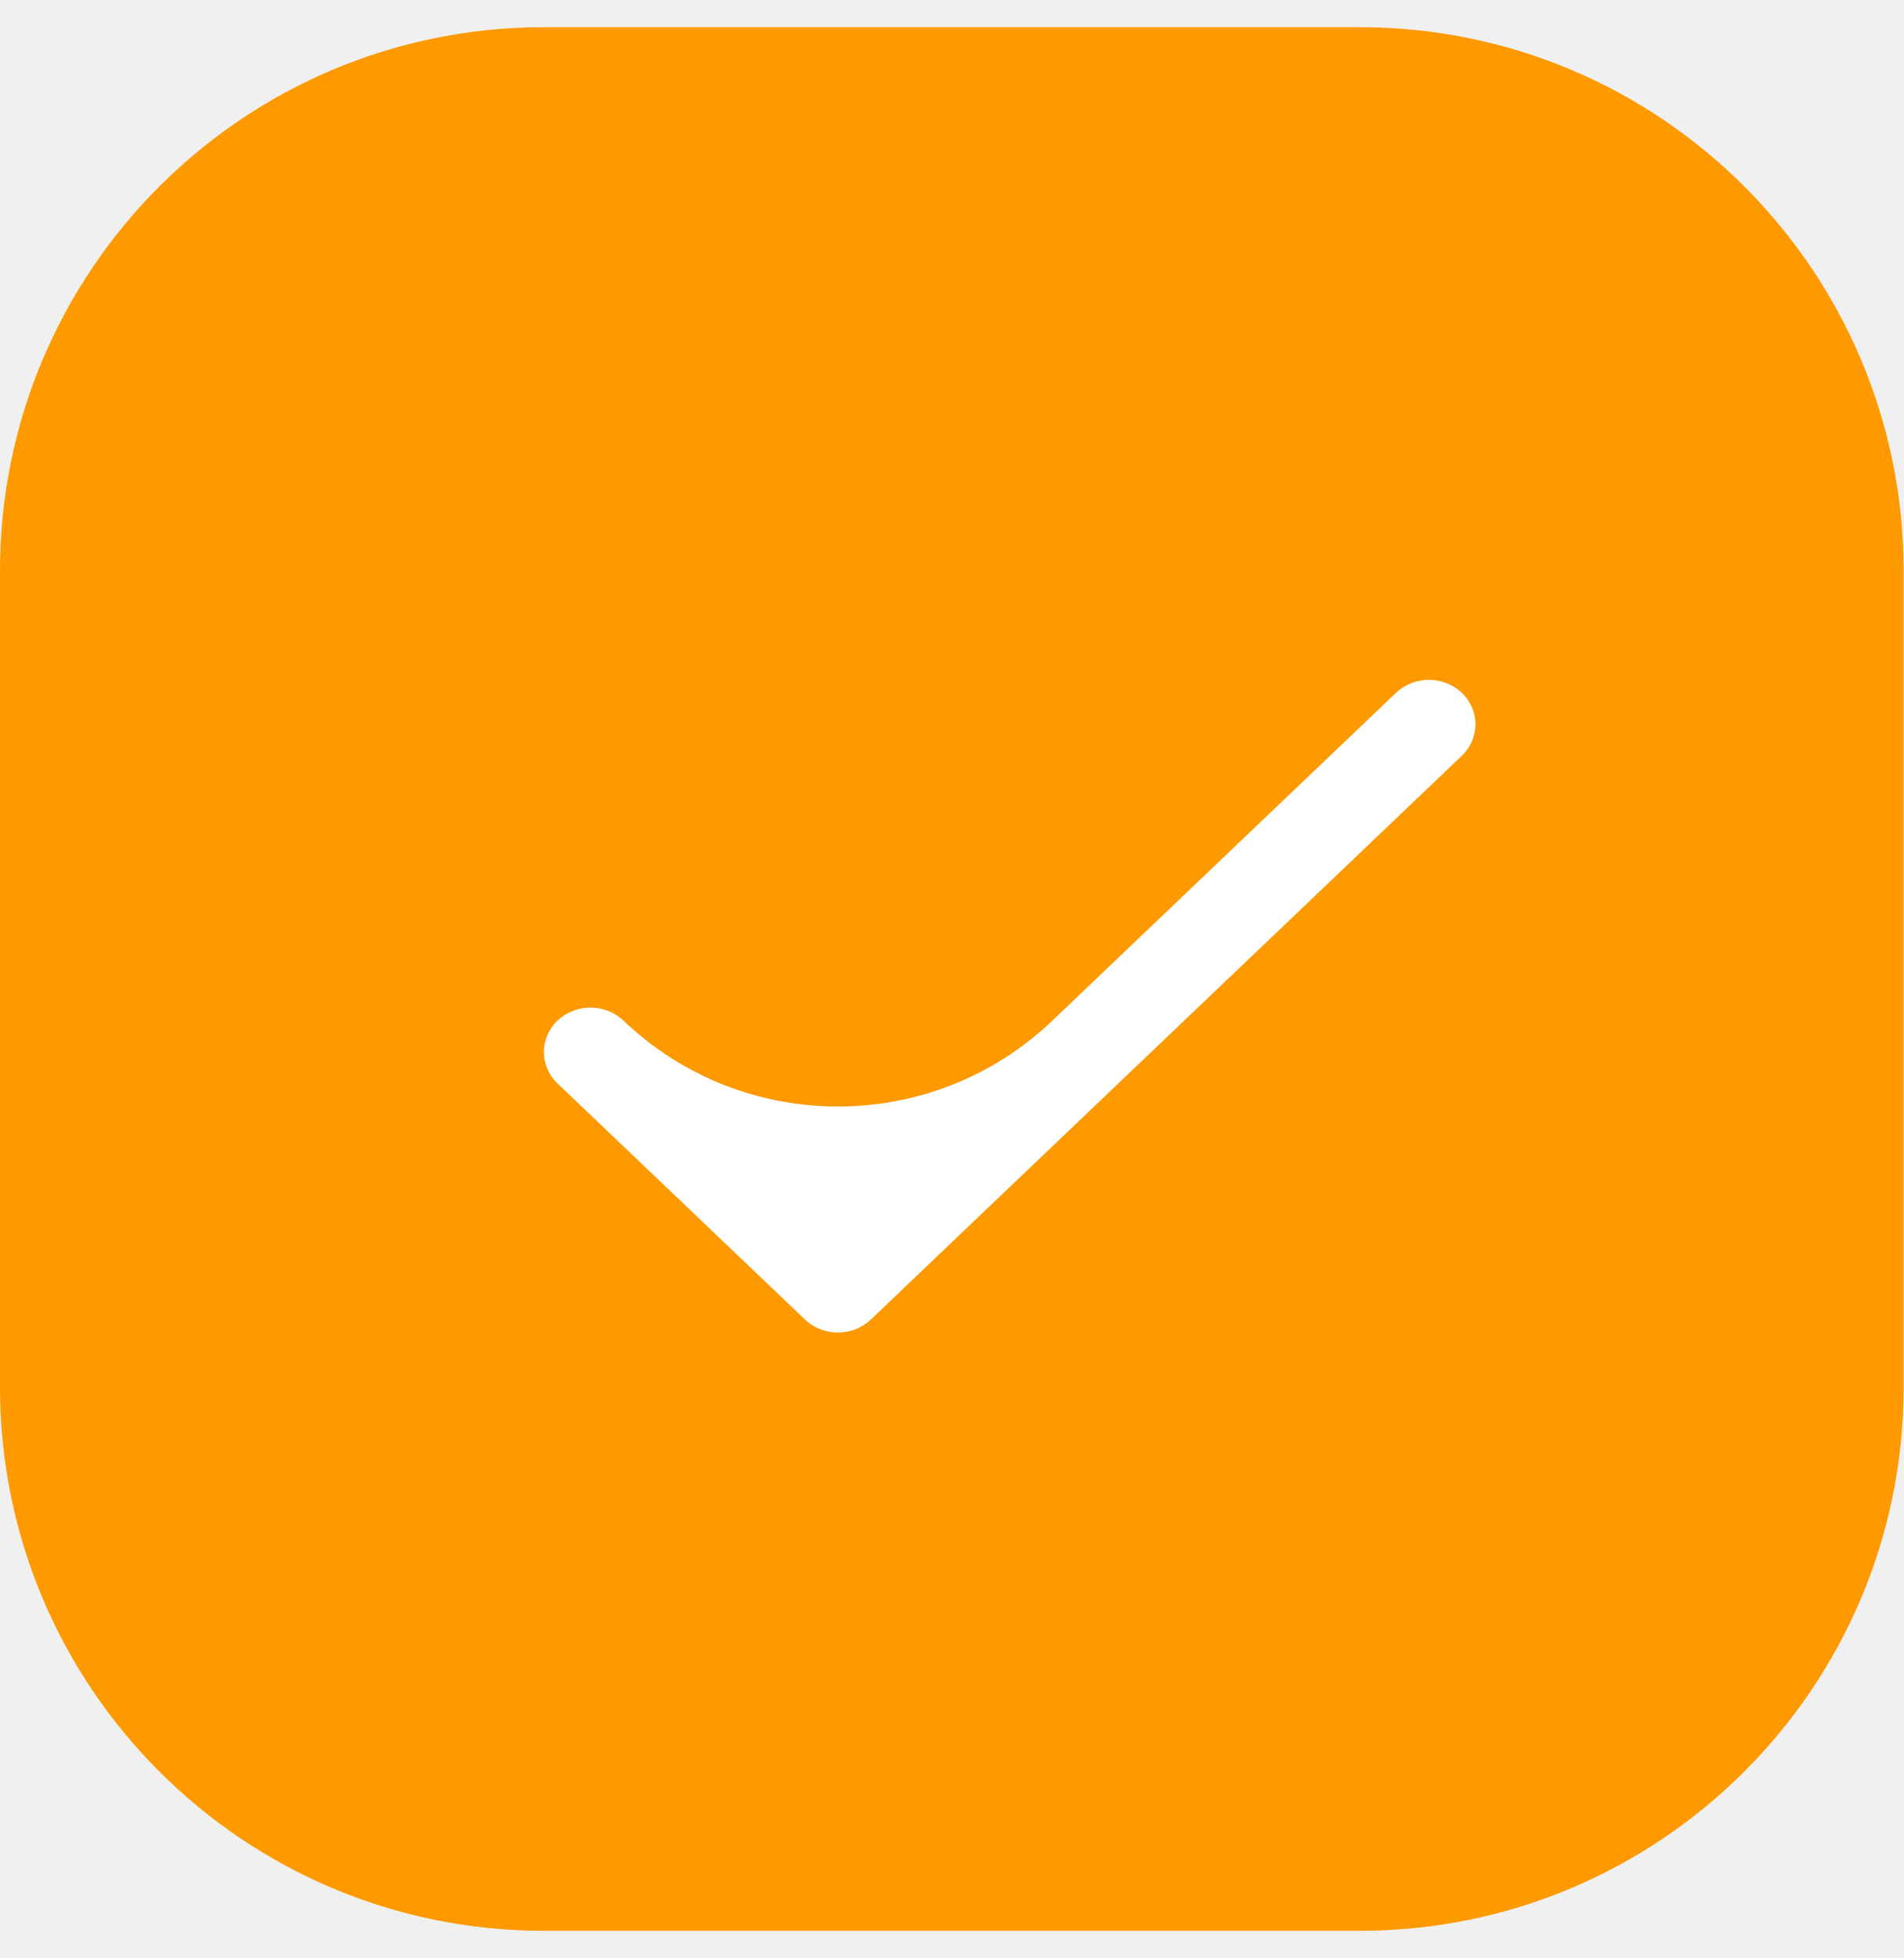
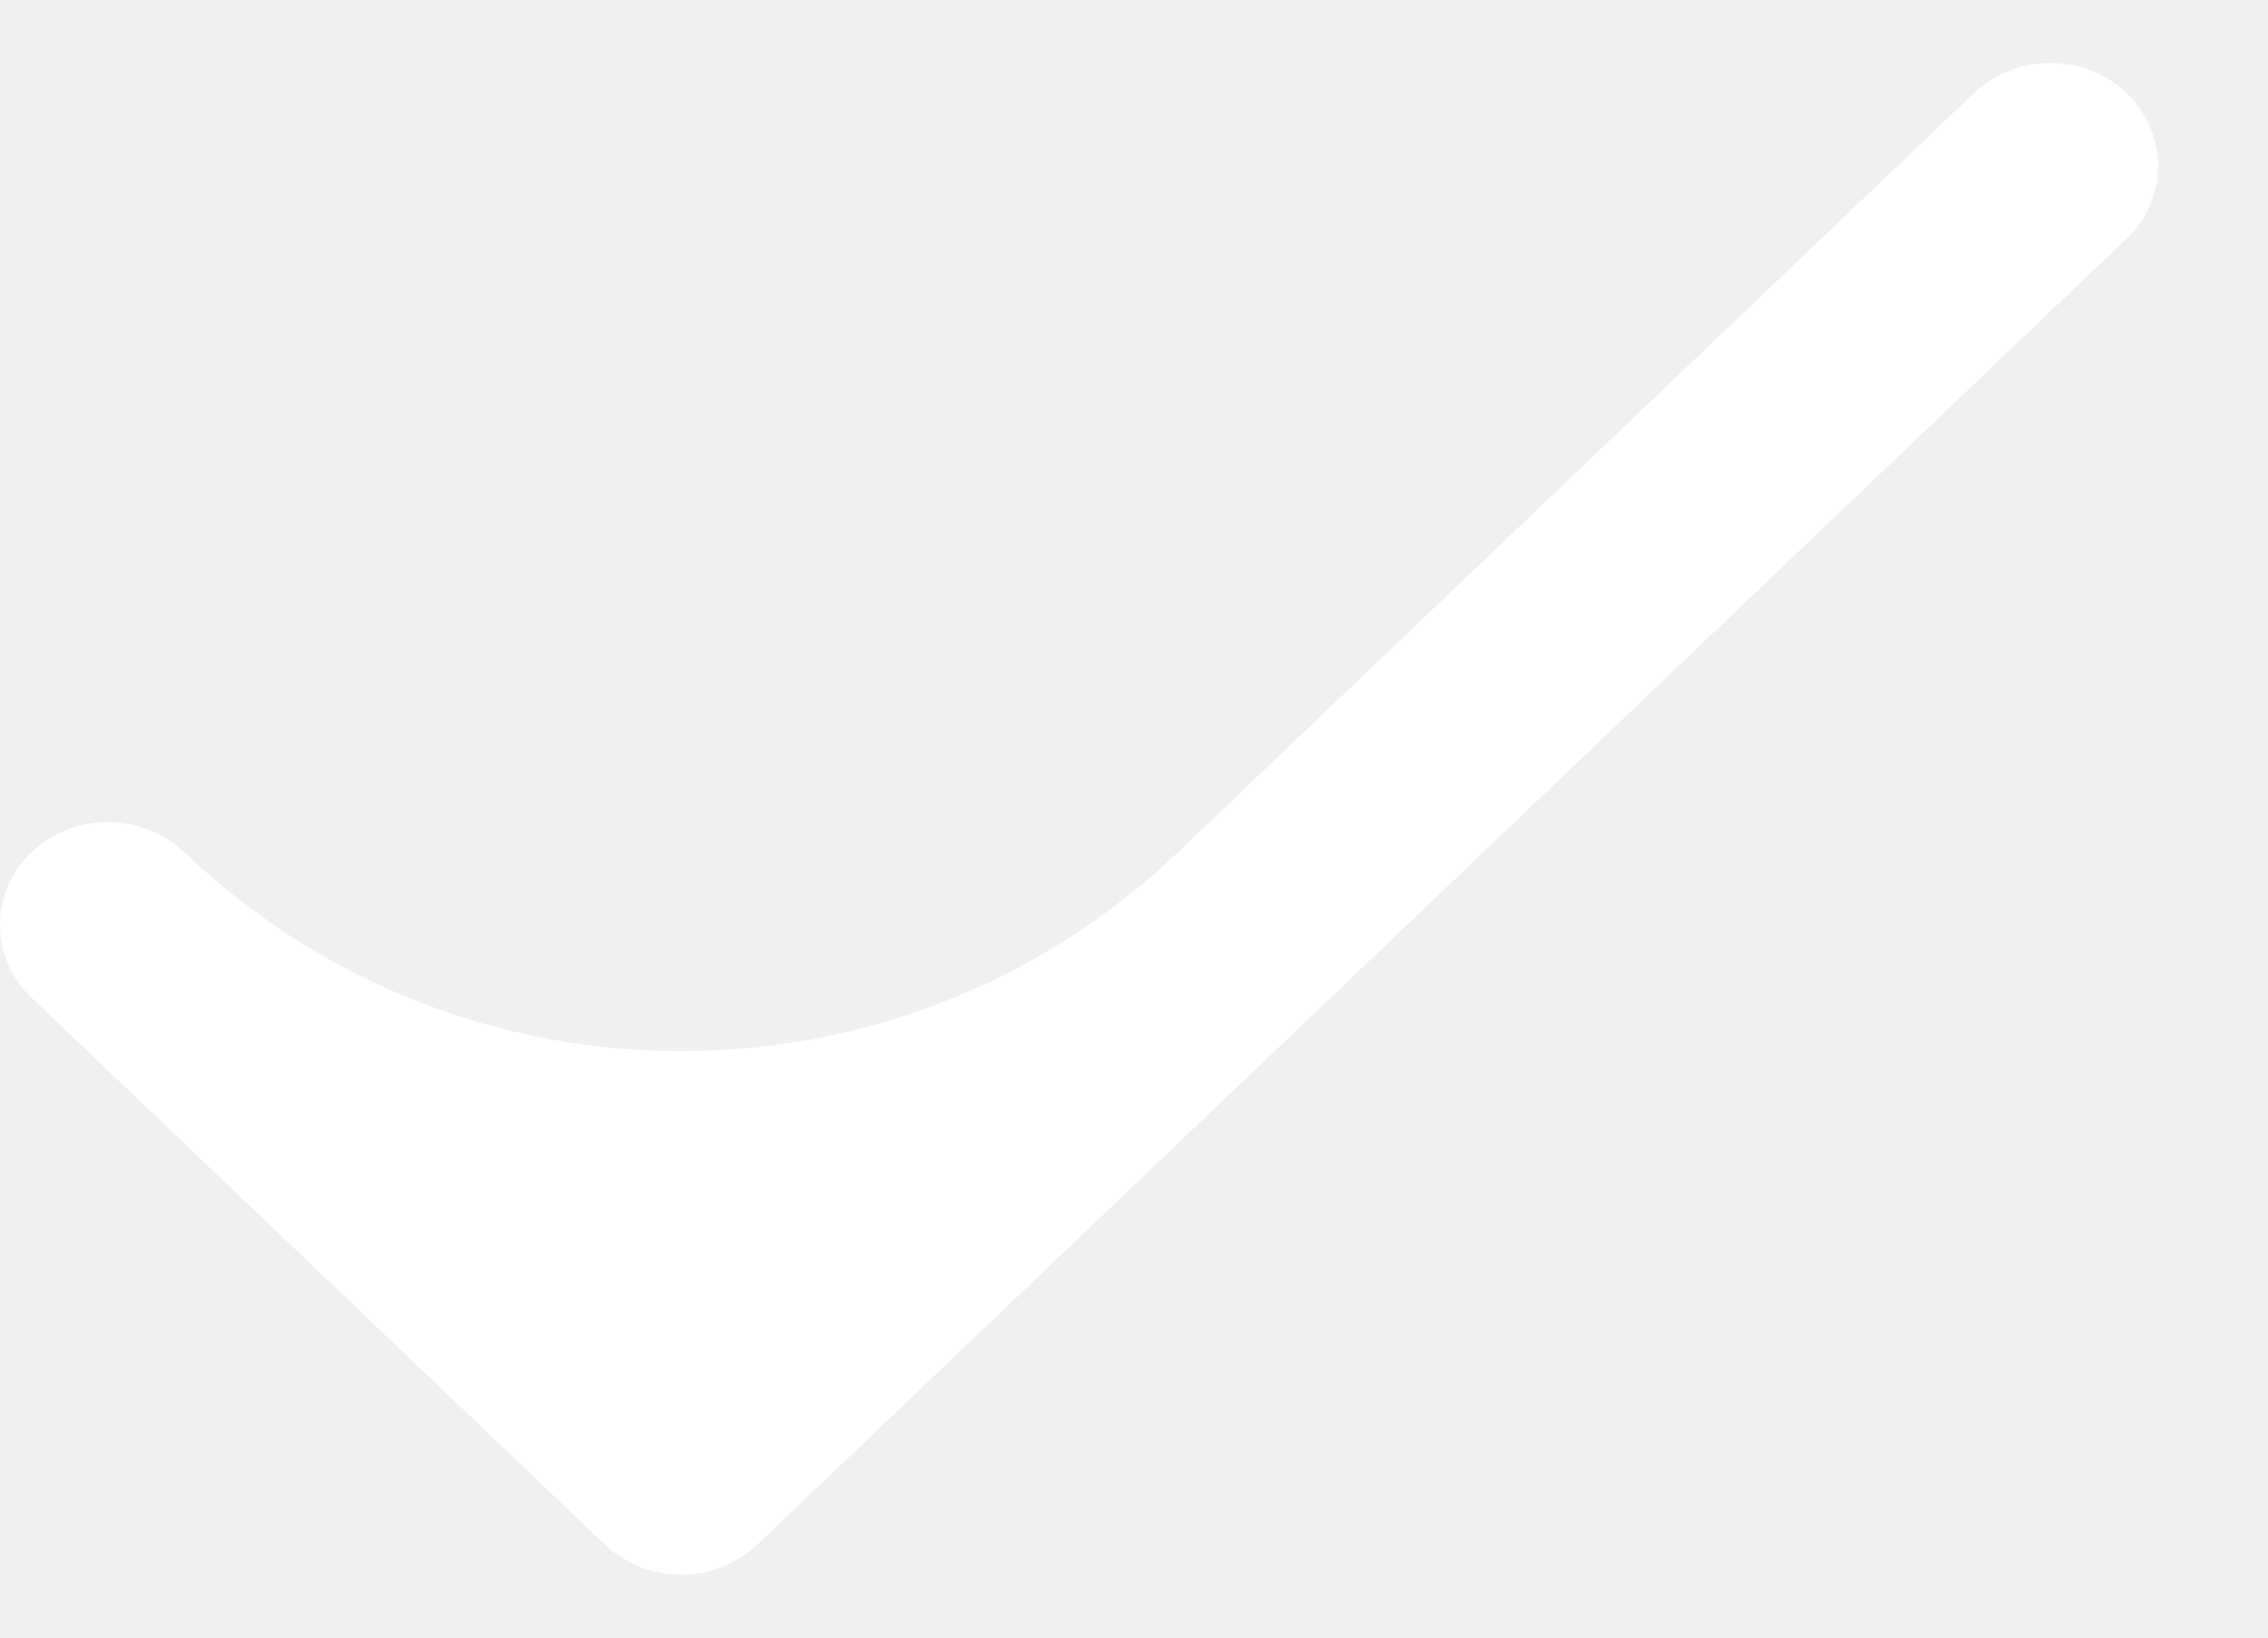
- <svg xmlns="http://www.w3.org/2000/svg" width="35" height="36" viewBox="0 0 35 36" fill="none">
-   <rect y="0.5" width="35" height="35" rx="10" fill="#FF9900" />
-   <path d="M26.877 12.739C26.542 12.42 26 12.42 25.666 12.739L19.349 18.765C17.142 20.871 13.669 20.871 11.462 18.765C11.127 18.446 10.585 18.446 10.251 18.765C9.916 19.084 9.916 19.602 10.251 19.921L14.8 24.261C15.134 24.58 15.677 24.58 16.011 24.261L26.877 13.895C27.211 13.576 27.211 13.058 26.877 12.739Z" fill="white" />
+ <svg xmlns="http://www.w3.org/2000/svg" width="18" height="13" viewBox="0 0 18 13" fill="none">
+   <path d="M16.877 0.739C16.542 0.42 16 0.42 15.666 0.739L9.349 6.765C7.142 8.871 3.669 8.871 1.462 6.765V6.765C1.128 6.446 0.585 6.446 0.251 6.765C-0.084 7.084 -0.084 7.602 0.251 7.921L4.8 12.261C5.134 12.58 5.677 12.58 6.011 12.261L16.877 1.895C17.211 1.576 17.211 1.058 16.877 0.739Z" fill="white" />
</svg>
